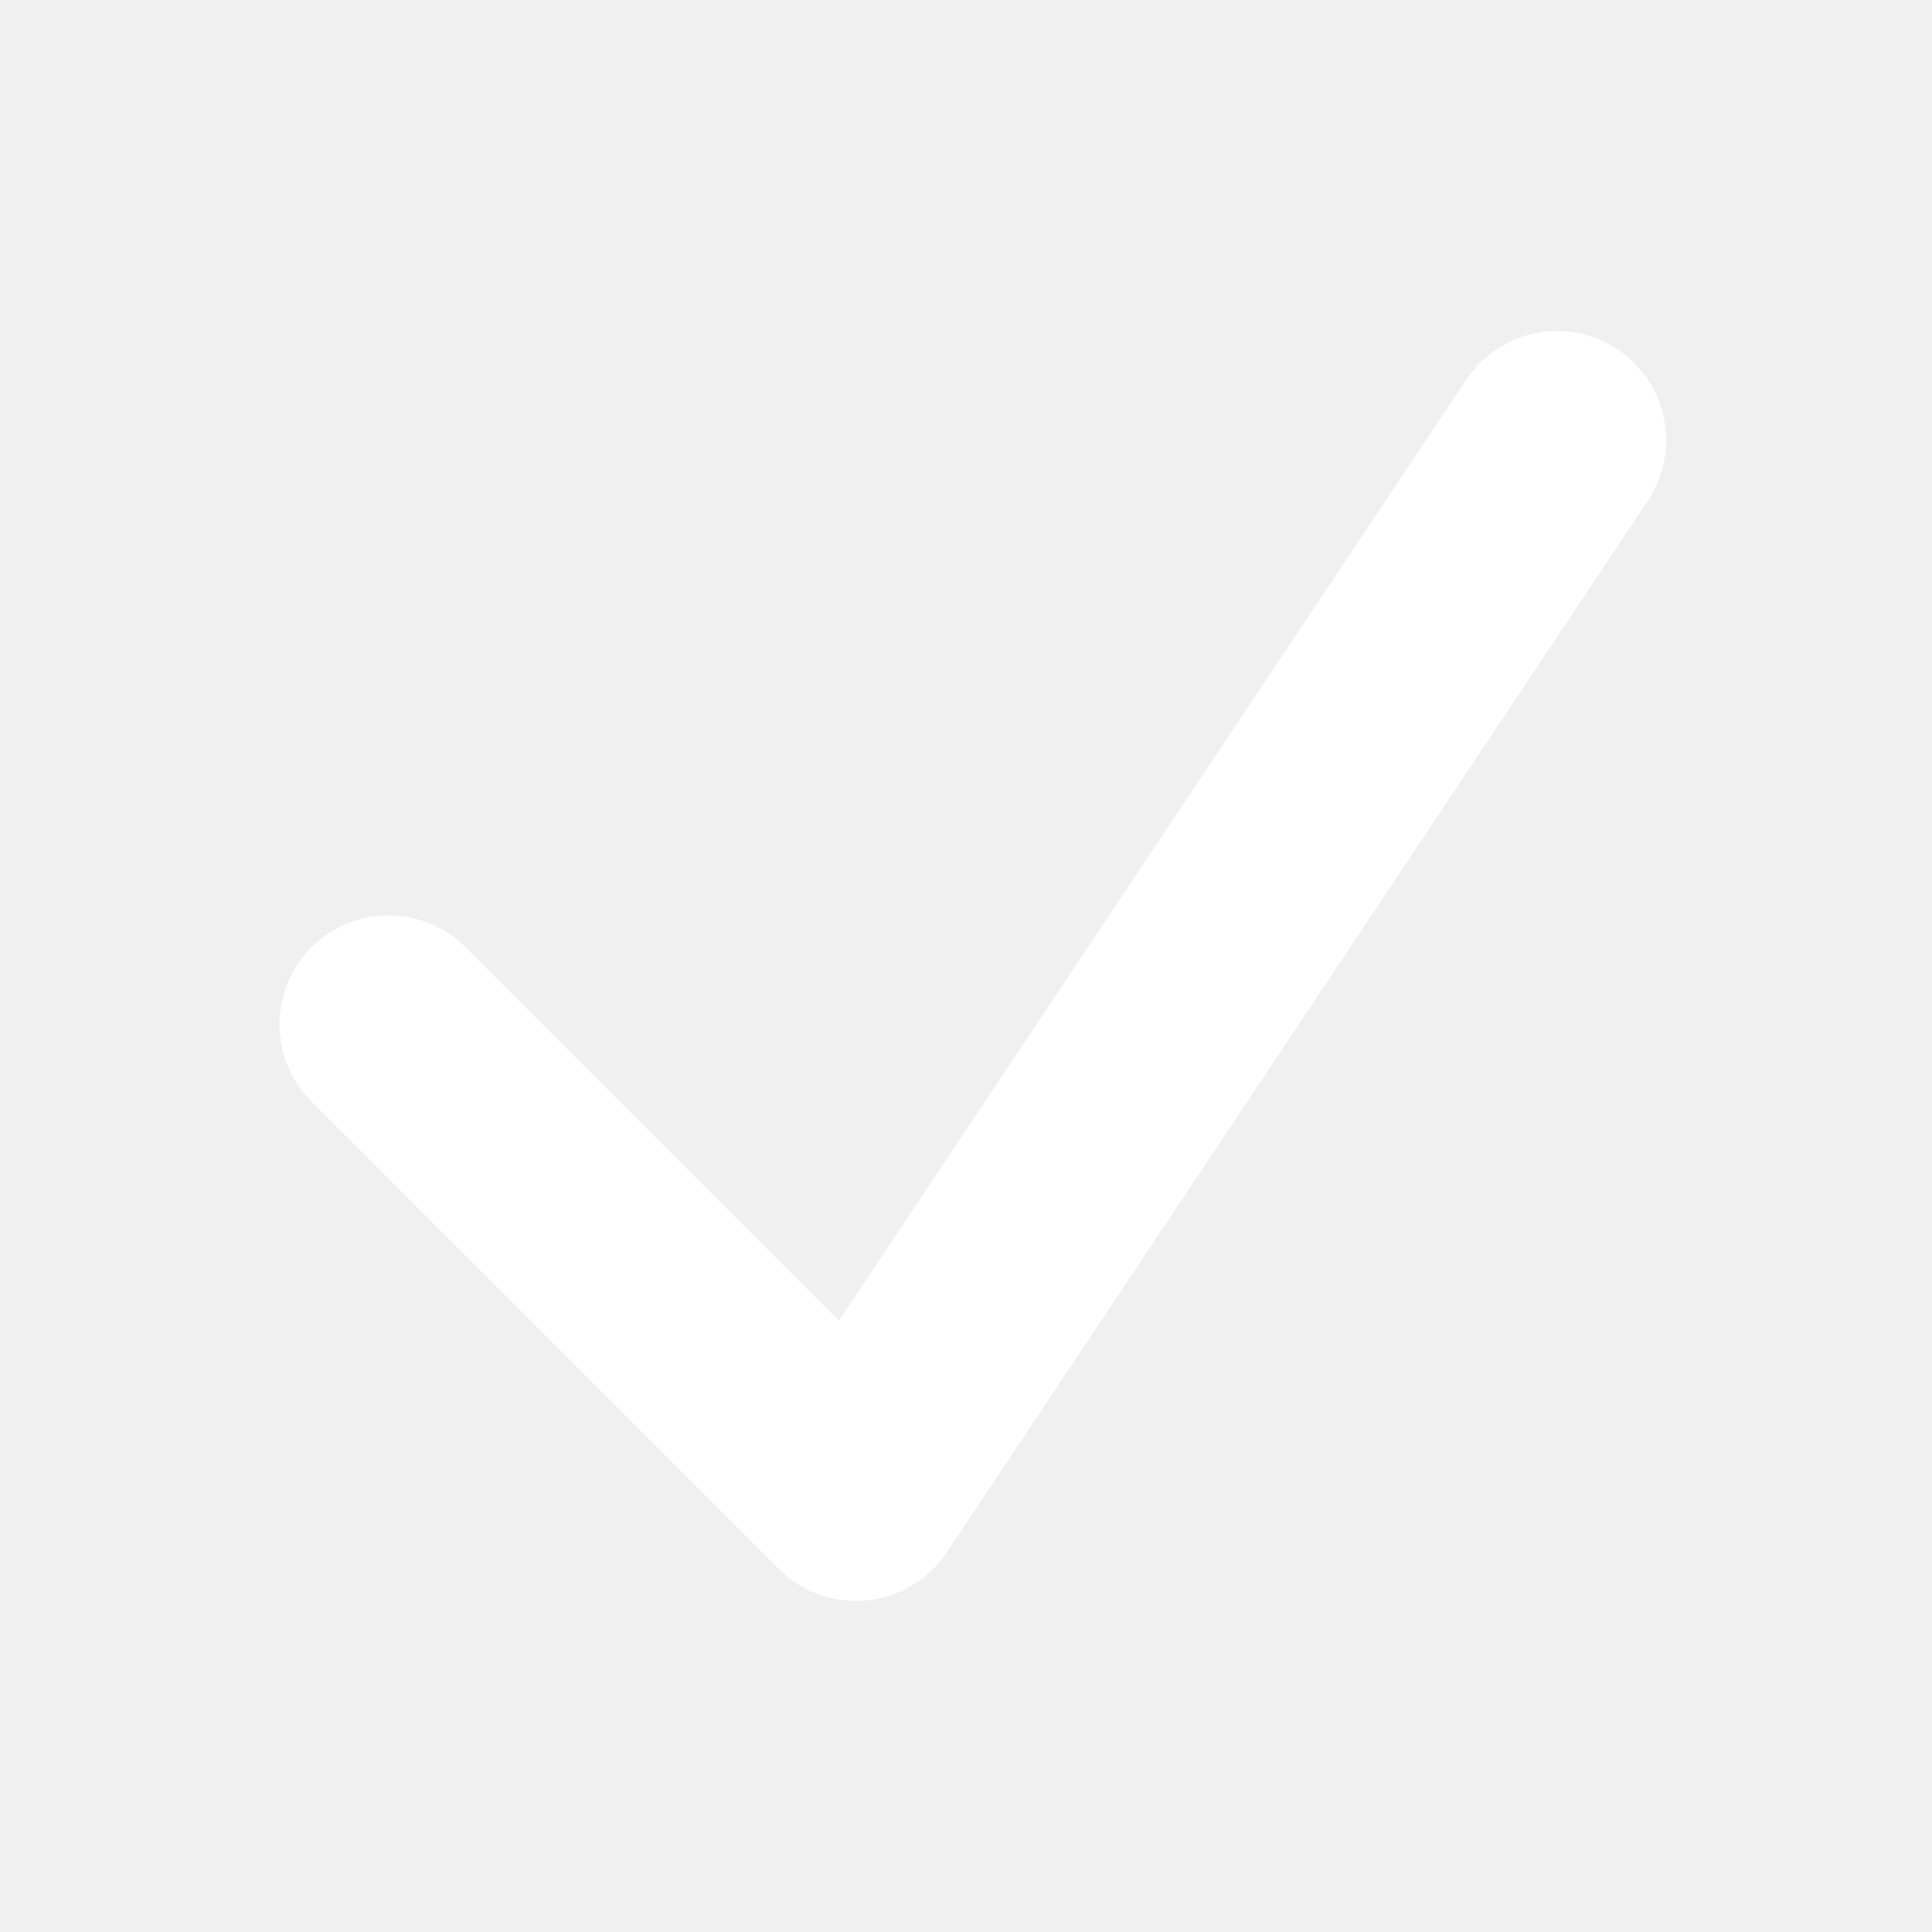
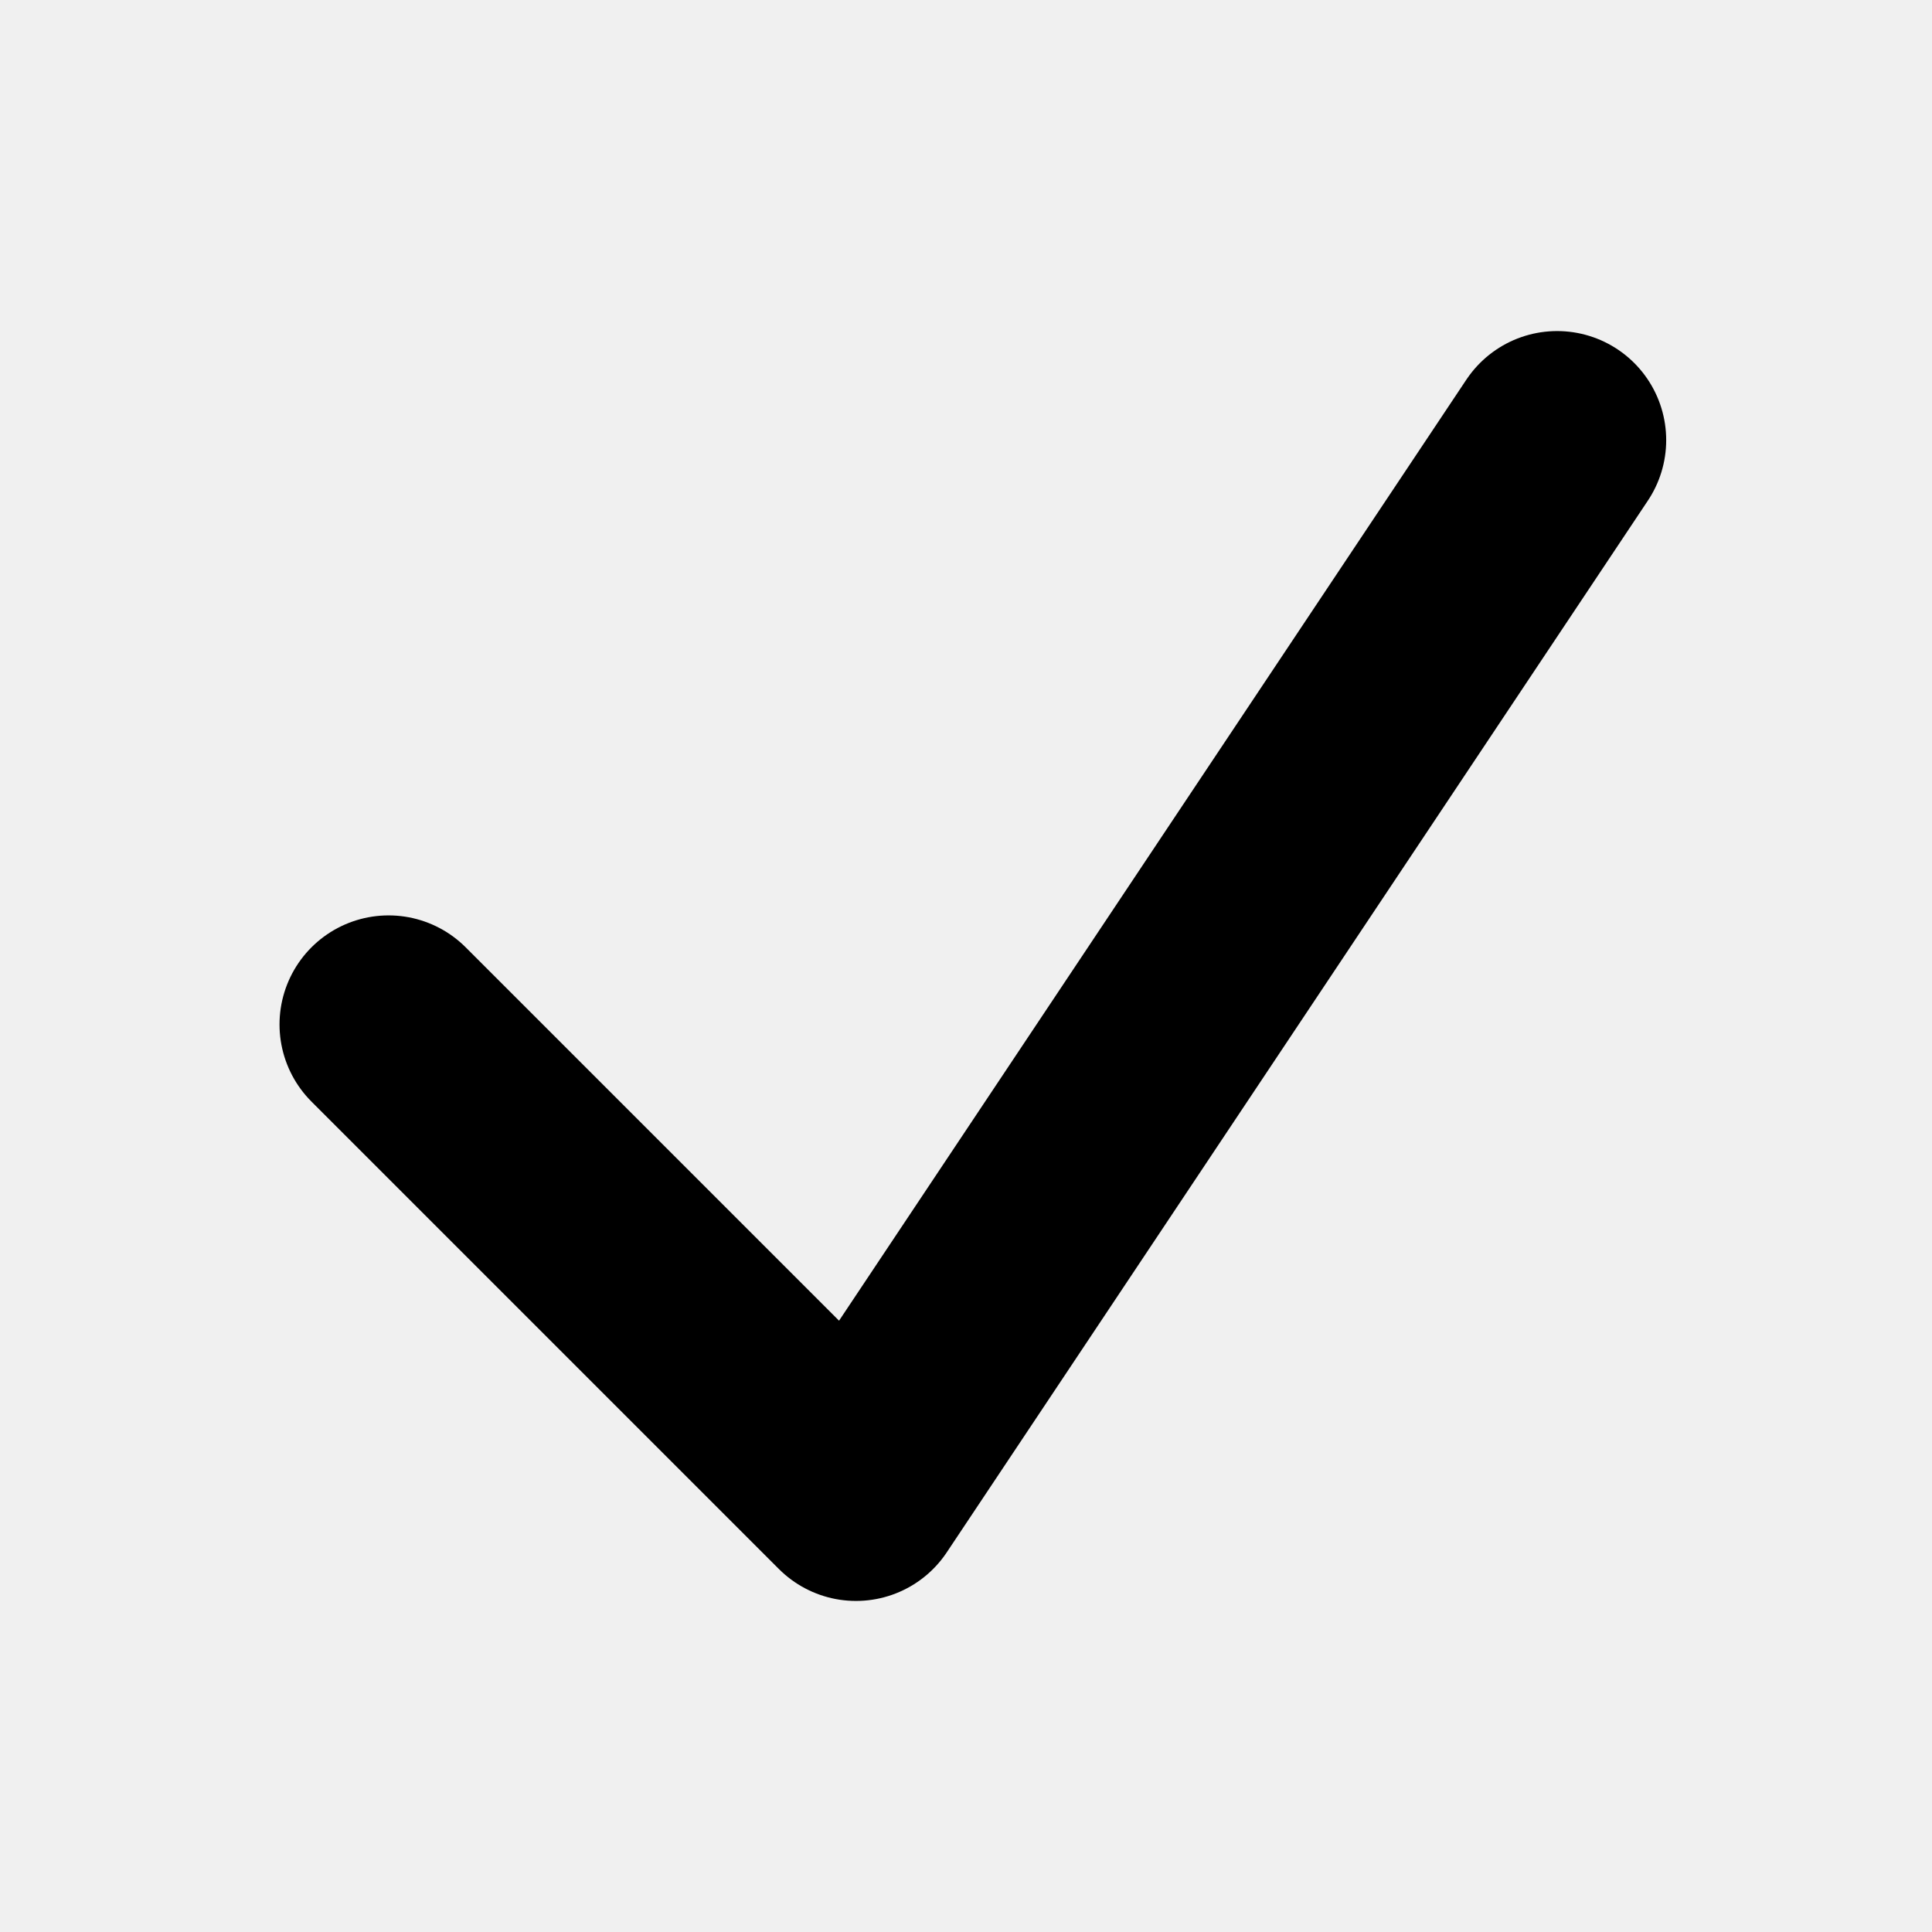
<svg xmlns="http://www.w3.org/2000/svg" width="31" height="31" viewBox="0 0 31 31" fill="none">
-   <path d="M6.235 16.438L13.735 23.938L24.985 7.062" stroke="white" stroke-width="3.5" stroke-linecap="round" stroke-linejoin="round" />
+   <path d="M6.235 16.438L13.735 23.938L24.985 7.062" stroke="currentColor" stroke-width="3.5" stroke-linecap="round" stroke-linejoin="round" />
</svg>
